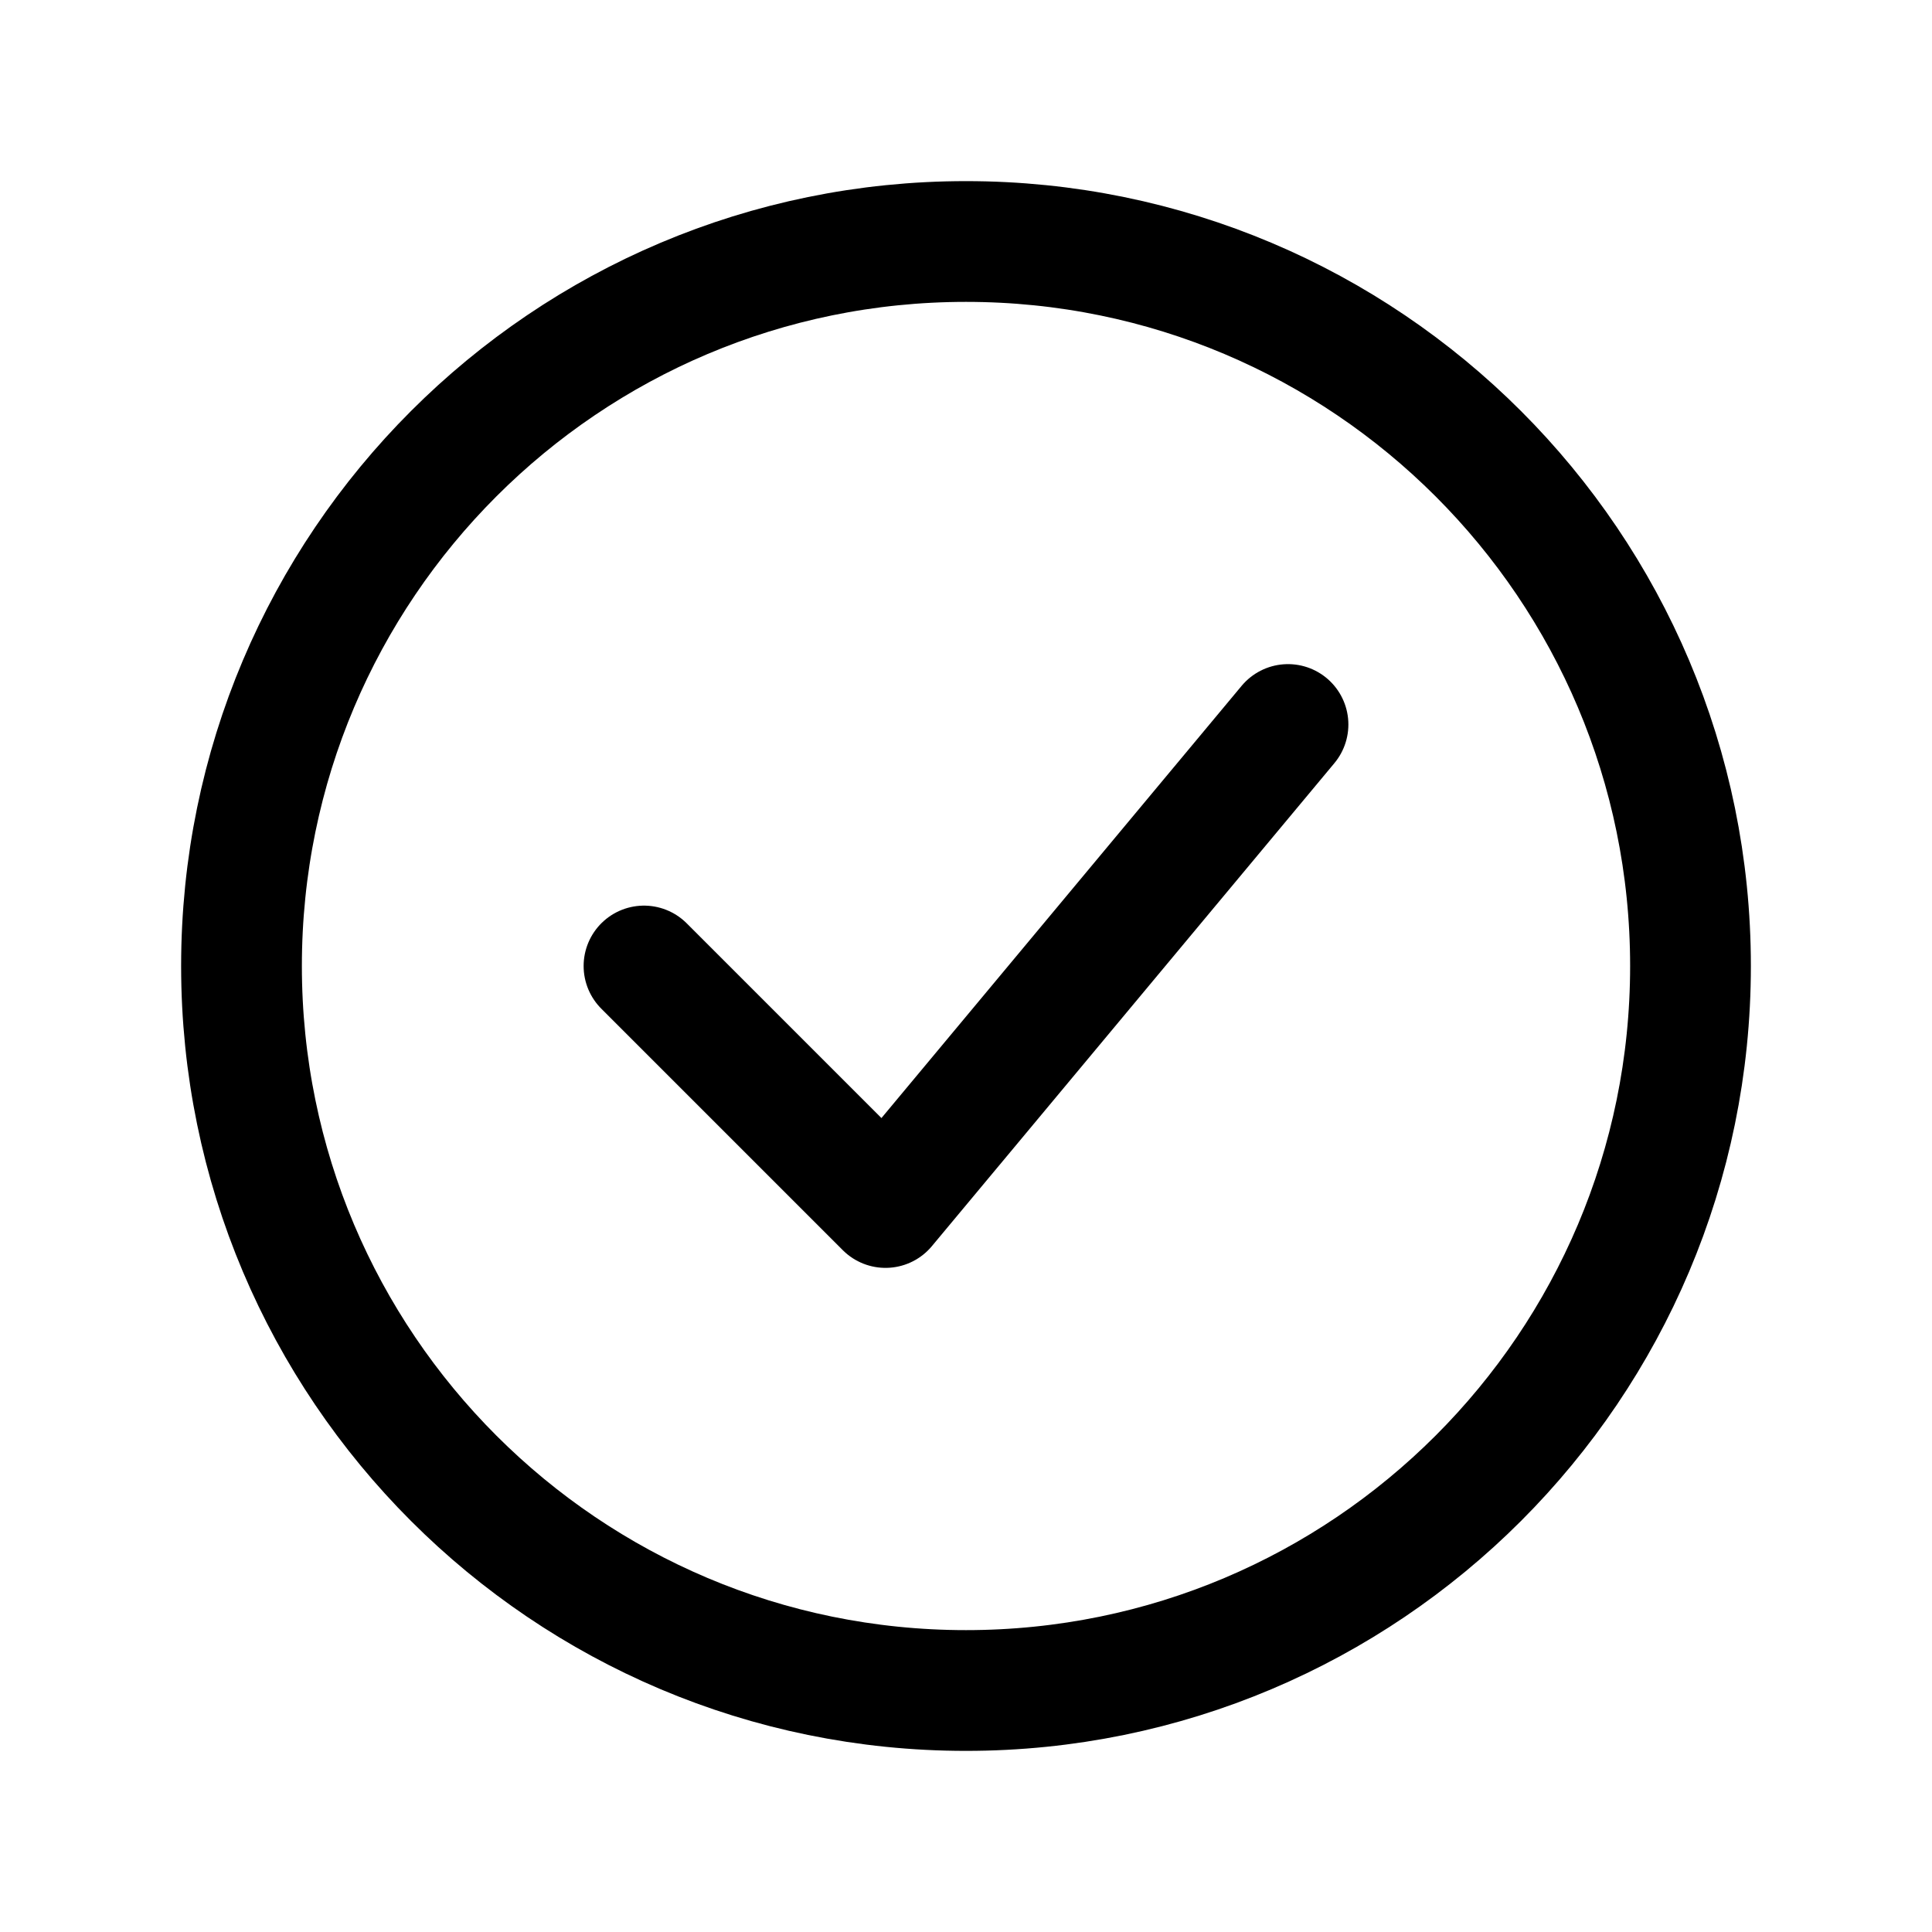
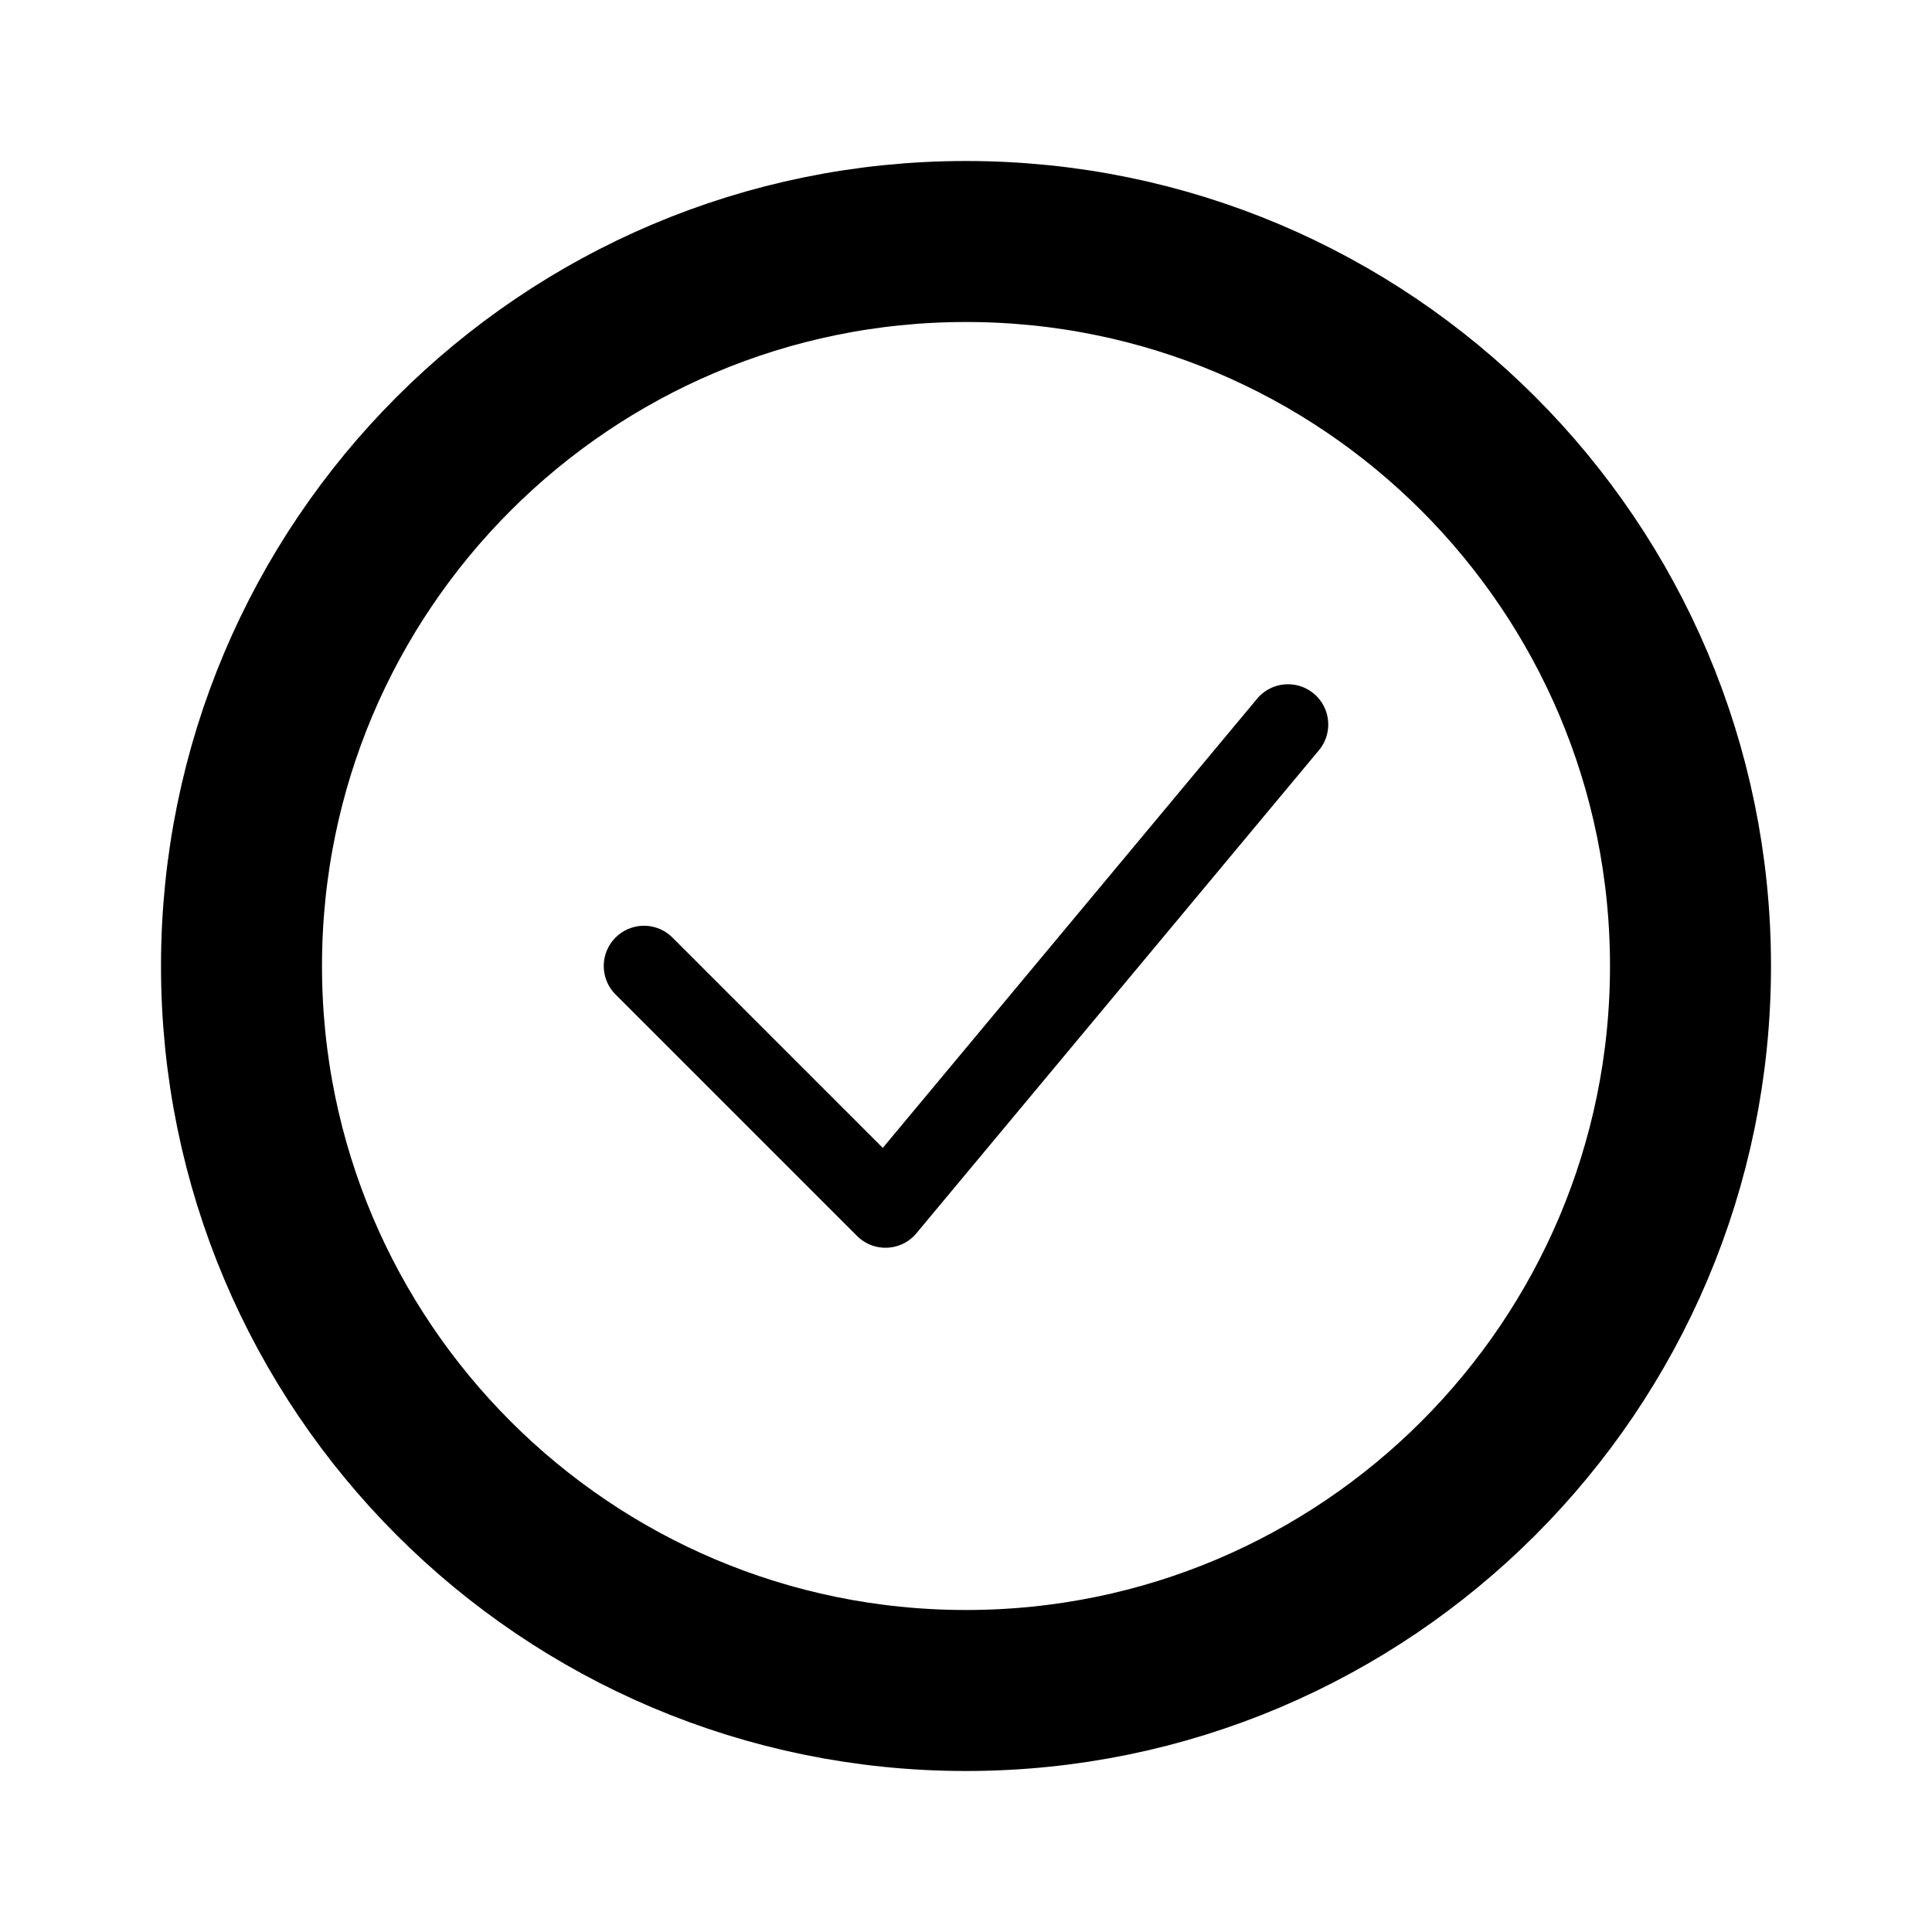
- <svg xmlns="http://www.w3.org/2000/svg" width="24" height="24" viewBox="0 0 24 24" fill="none" stroke="currentColor" stroke-width="1.5" stroke-linecap="round" stroke-linejoin="round">
-   <circle cx="12" cy="12" r="9" />
-   <polyline points="8 12 11 15 16 9" />
+ <svg xmlns="http://www.w3.org/2000/svg" width="24" height="24" viewBox="0 0 24 24" fill="none" stroke="currentColor" stroke-linecap="round" stroke-linejoin="round">
+   <g stroke-width="2">
+     <circle cx="12" cy="12" r="9" />
+   </g>
+   <g stroke-width="1">
+     <polyline points="8 12 11 15 16 9" />
+   </g>
</svg>
